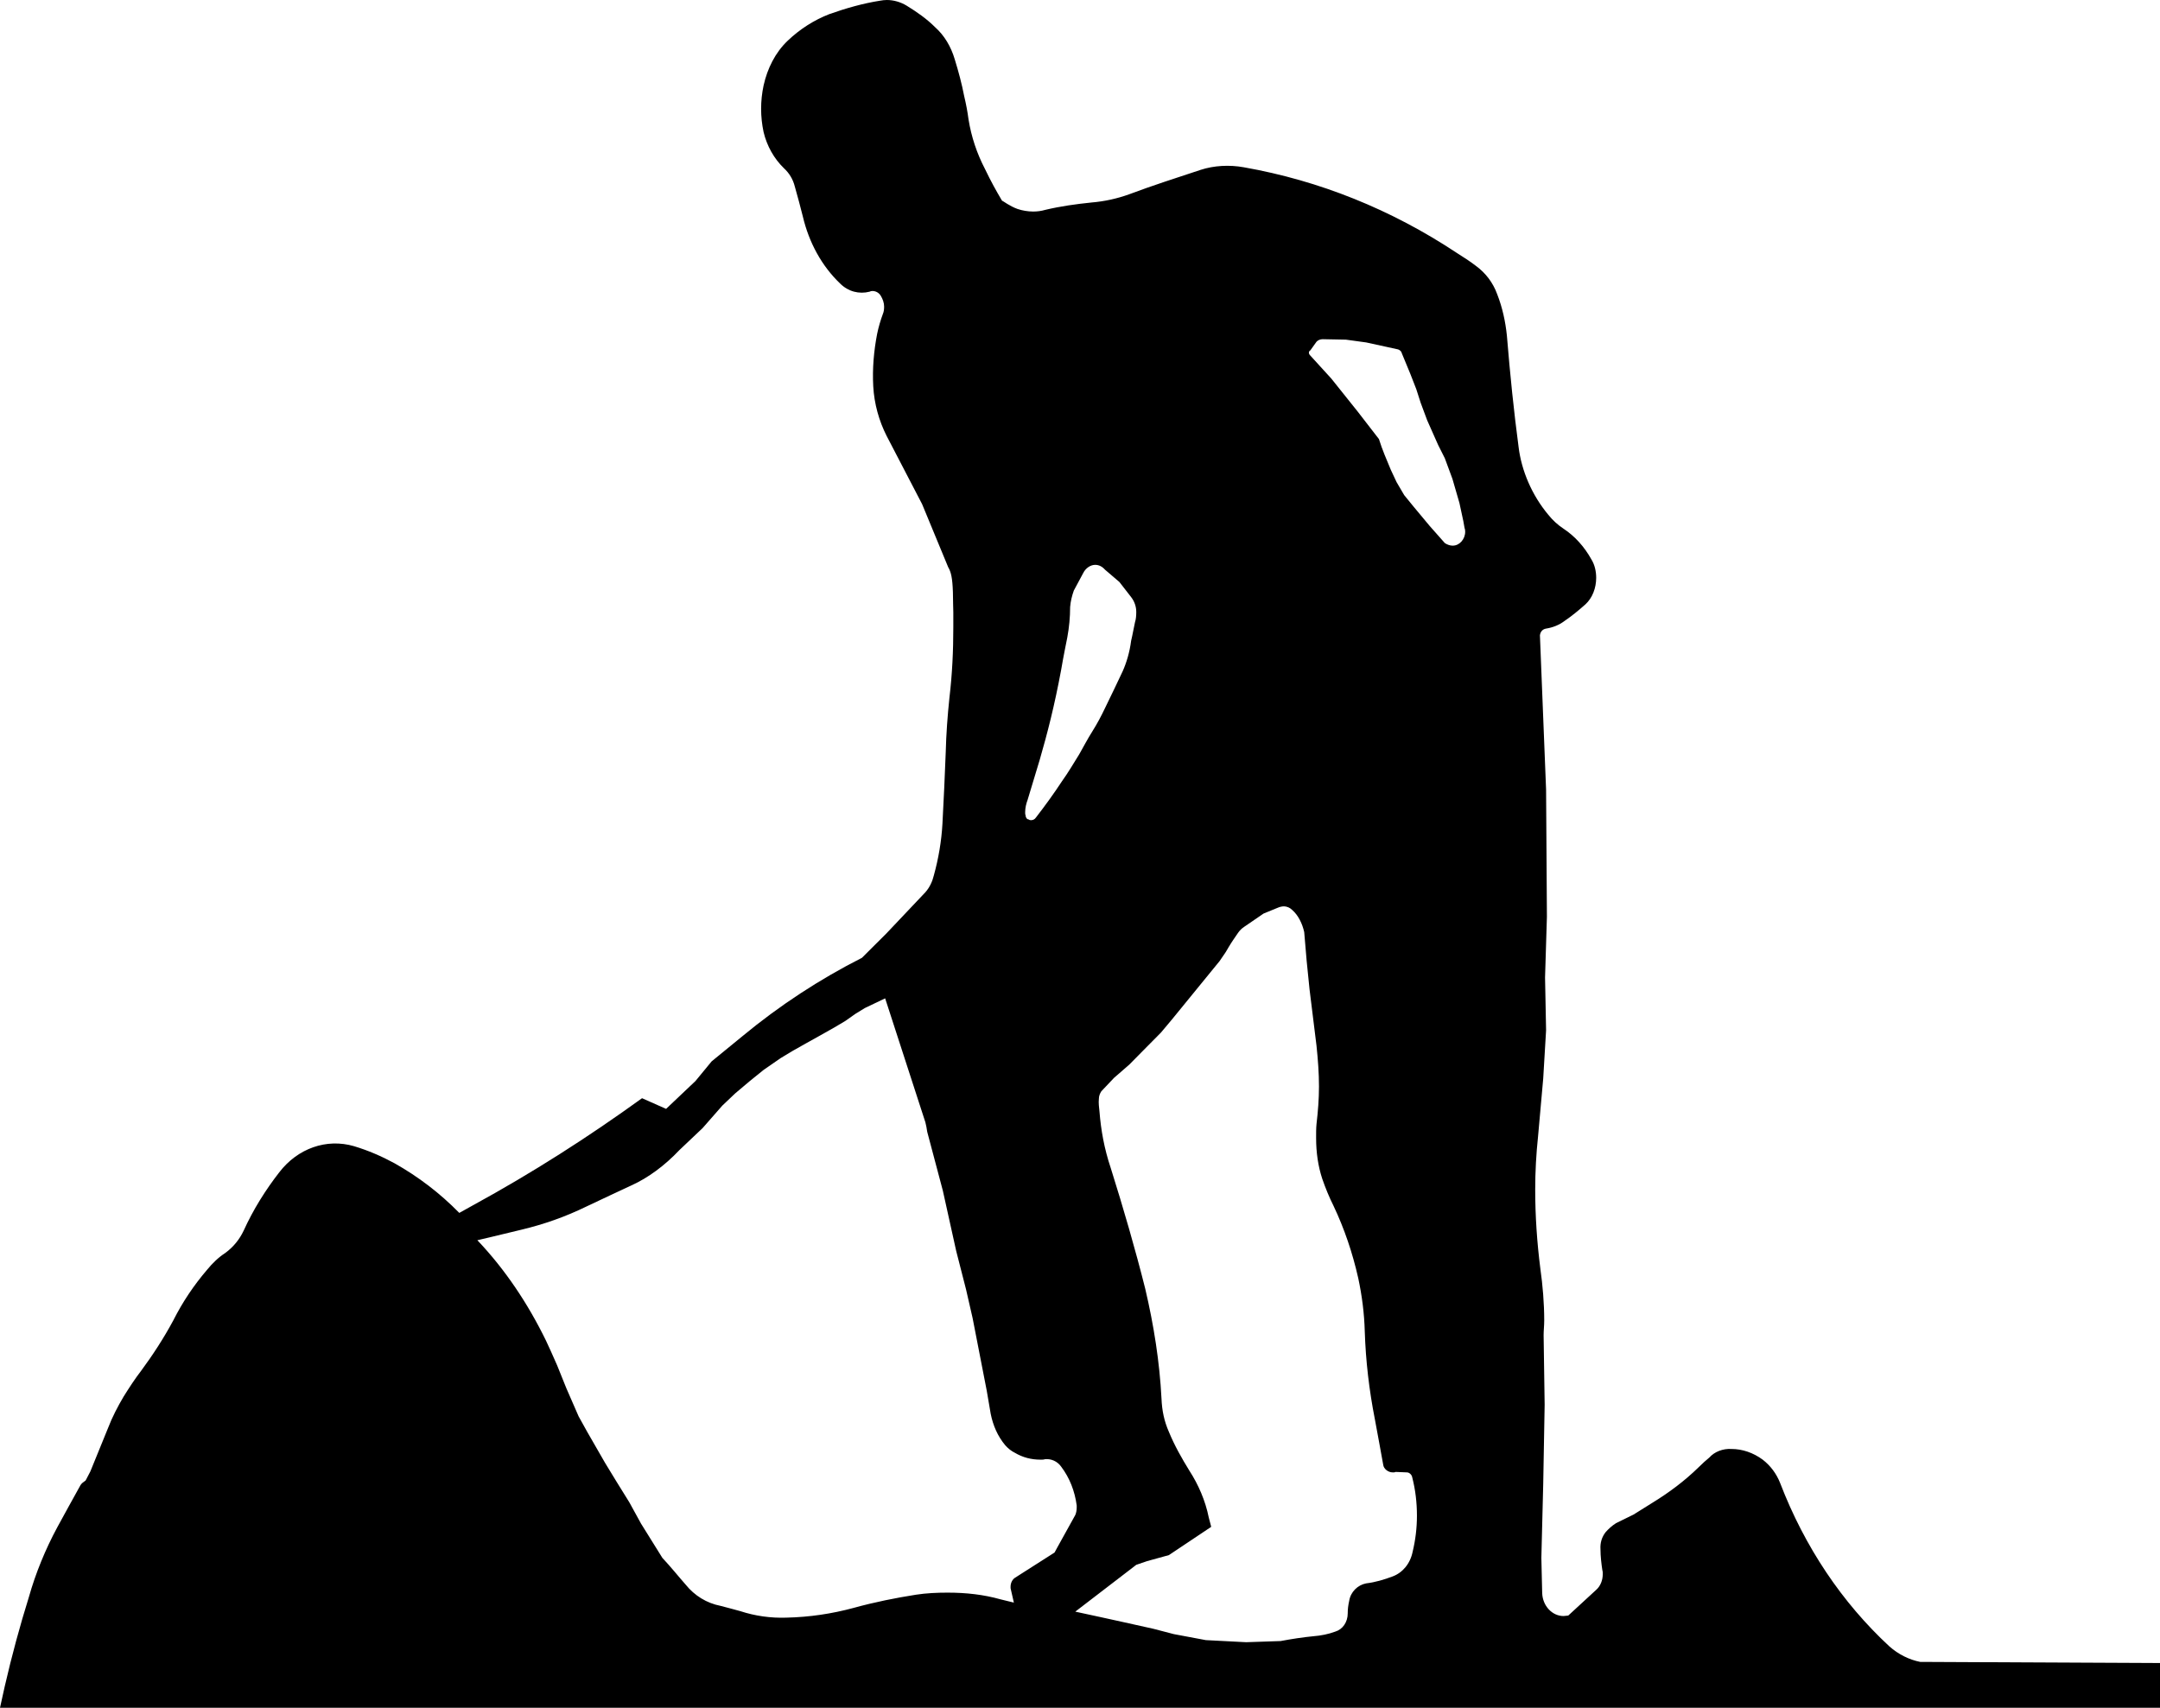
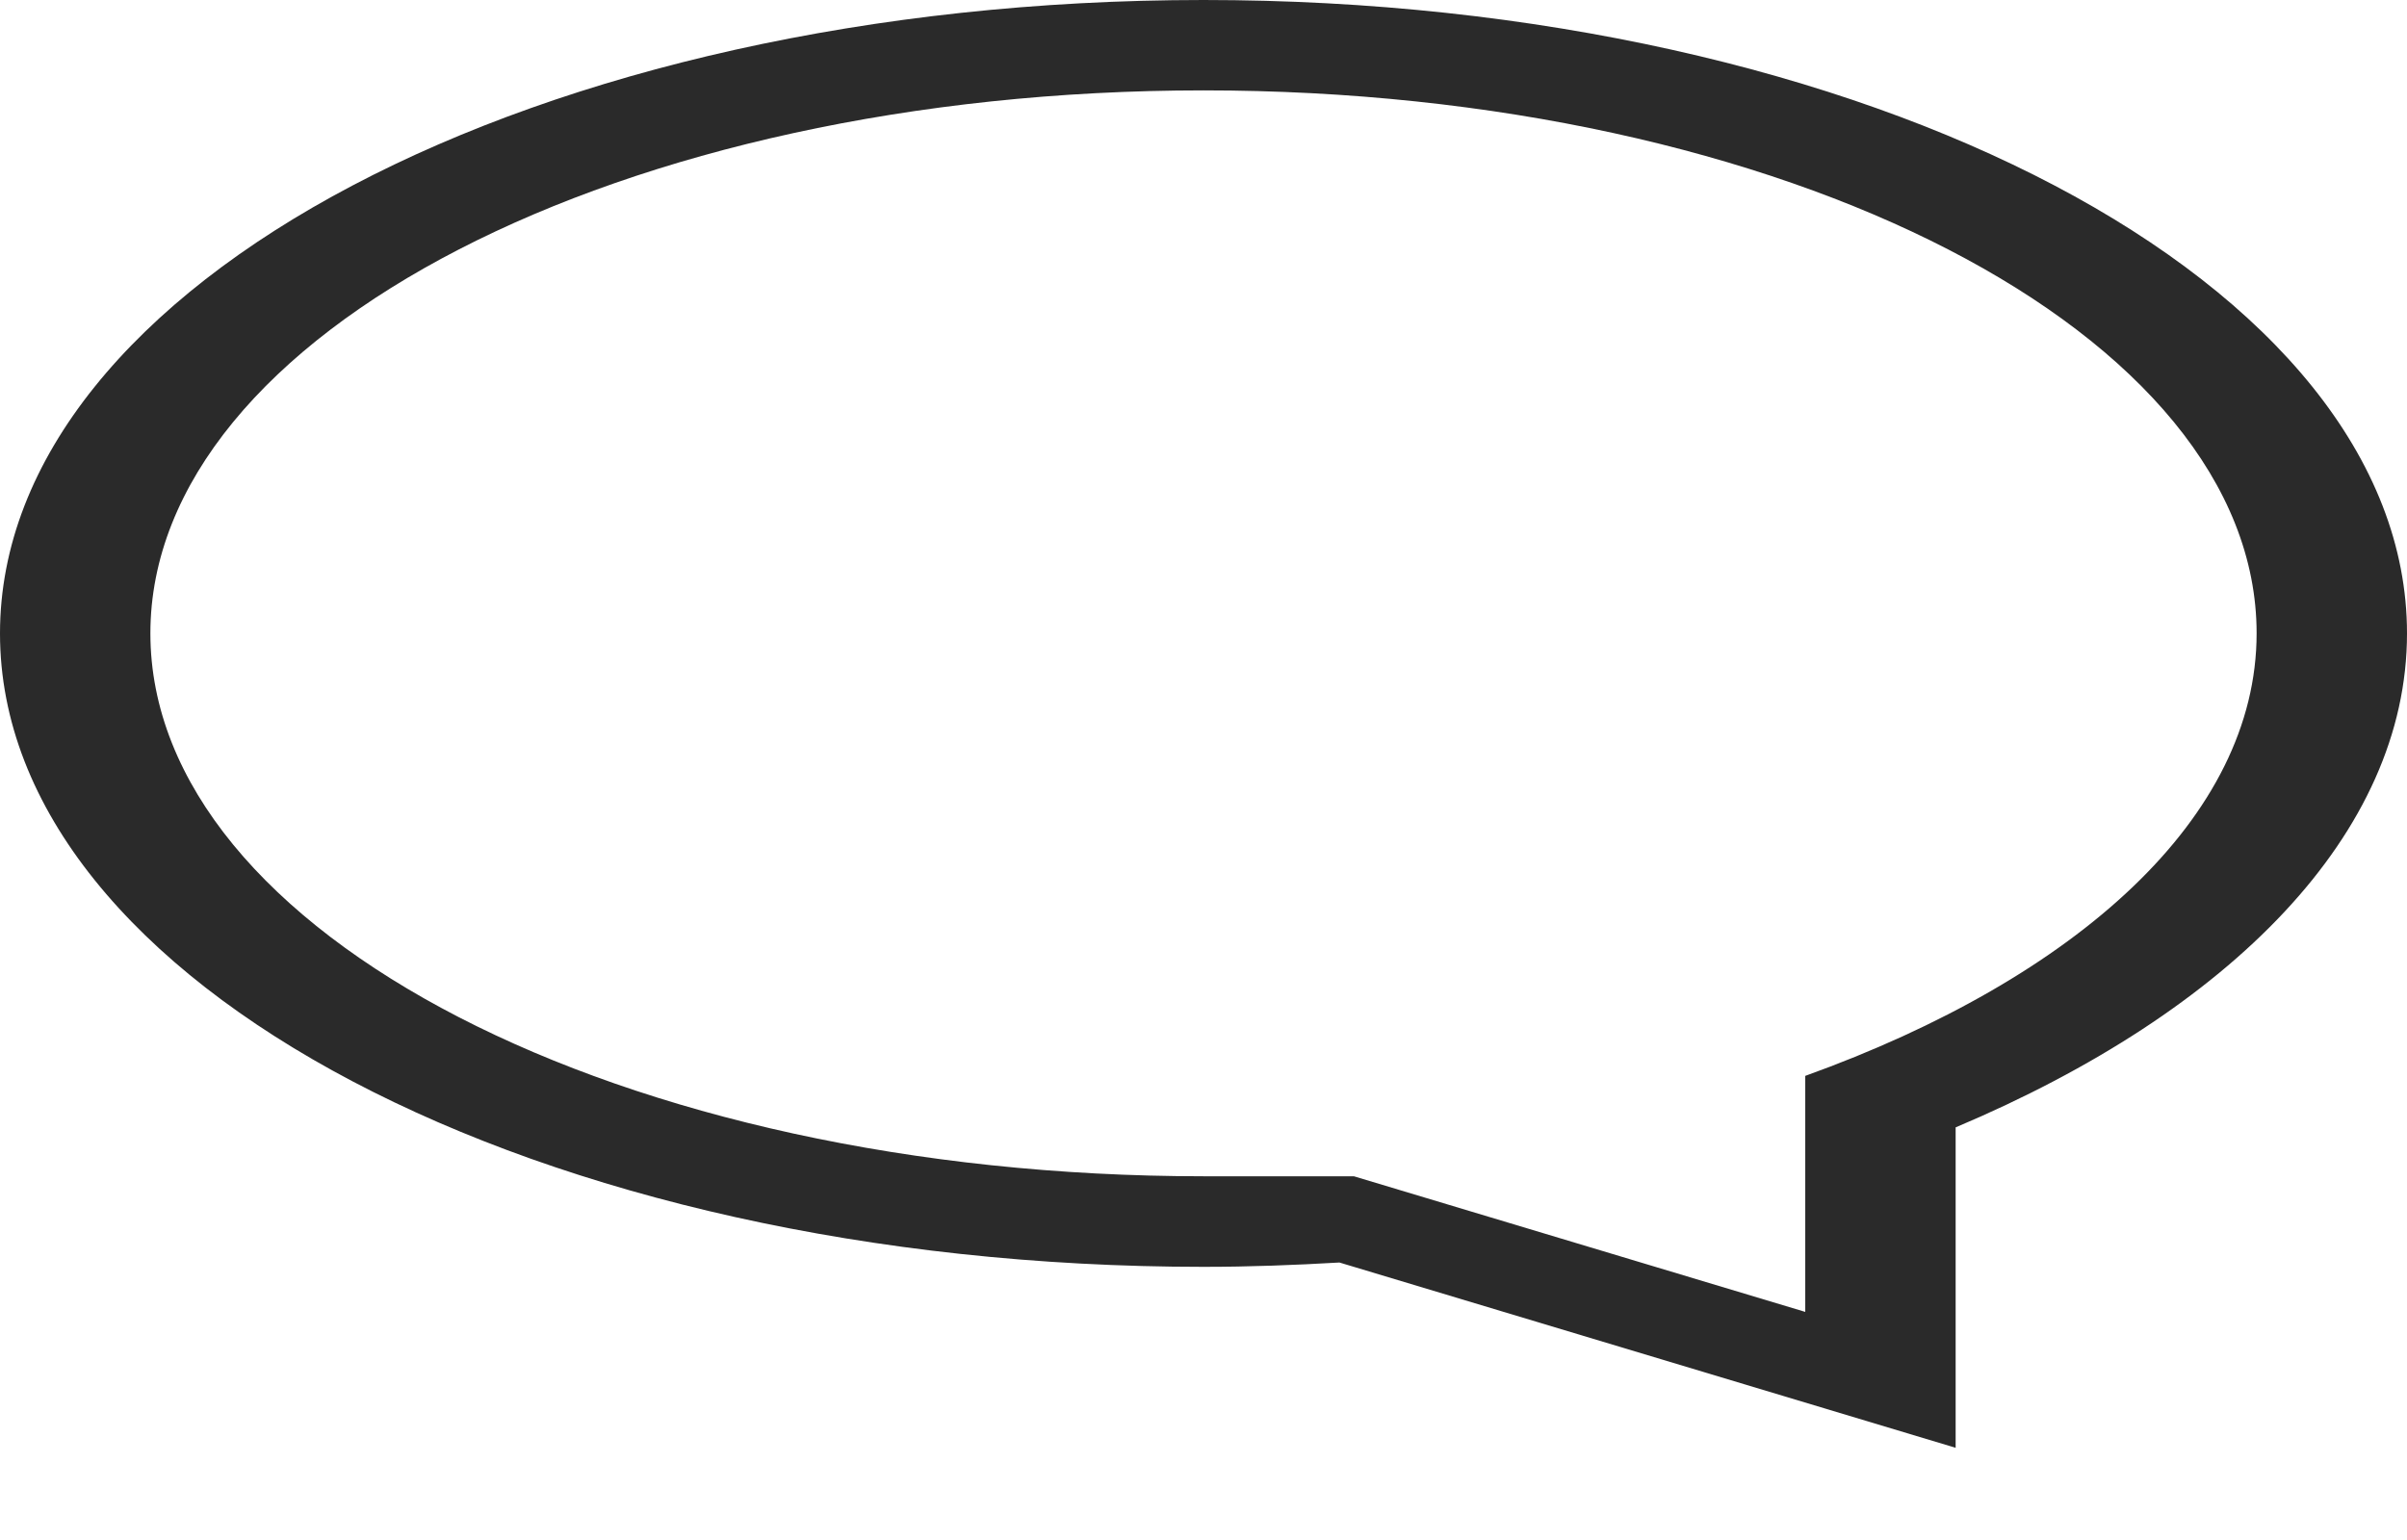
- <svg xmlns="http://www.w3.org/2000/svg" width="86" height="68" viewBox="0 0 86 68" fill="none">
-   <path d="M35.307 0C35.217 0 35.127 0.012 35.038 0.028C34.36 0.134 33.678 0.329 33.018 0.563C32.416 0.797 31.849 1.156 31.359 1.624C30.869 2.091 30.553 2.724 30.402 3.404C30.271 4.021 30.271 4.642 30.402 5.258C30.534 5.811 30.816 6.315 31.212 6.698C31.419 6.889 31.57 7.129 31.645 7.426C31.758 7.83 31.87 8.234 31.964 8.617C32.209 9.658 32.717 10.591 33.452 11.292C33.772 11.611 34.206 11.721 34.621 11.615C34.658 11.594 34.697 11.587 34.735 11.587C34.867 11.587 34.995 11.653 35.07 11.781C35.146 11.908 35.201 12.056 35.201 12.205C35.201 12.312 35.19 12.415 35.152 12.5C35.058 12.755 34.98 13.018 34.923 13.294C34.791 13.974 34.73 14.677 34.768 15.379C34.806 16.08 34.998 16.758 35.299 17.353L36.714 20.074L37.752 22.584C37.865 22.775 37.921 23.006 37.94 23.58C37.94 23.92 37.956 24.234 37.956 24.383V24.964C37.956 25.92 37.914 26.83 37.801 27.787C37.725 28.509 37.672 29.232 37.654 29.955C37.616 30.89 37.579 31.806 37.523 32.805C37.485 33.486 37.368 34.182 37.179 34.863C37.123 35.096 37.014 35.336 36.844 35.527L35.299 37.16L34.318 38.138C32.642 38.988 31.04 40.032 29.552 41.265L28.334 42.261L27.689 43.045L26.52 44.153L25.563 43.728C23.416 45.28 21.192 46.703 18.819 47.999L18.287 48.295C17.515 47.508 16.654 46.852 15.712 46.321C15.204 46.044 14.659 45.808 14.094 45.638C13.001 45.319 11.852 45.724 11.118 46.68C10.572 47.382 10.08 48.167 9.704 48.996C9.534 49.357 9.288 49.657 8.968 49.891C8.704 50.061 8.456 50.3 8.249 50.555C7.721 51.171 7.276 51.831 6.9 52.575C6.523 53.277 6.087 53.949 5.616 54.586C5.371 54.905 5.147 55.249 4.921 55.61C4.695 55.993 4.47 56.419 4.3 56.865L3.597 58.59L3.409 58.95C3.315 59.014 3.242 59.071 3.205 59.135C2.903 59.687 2.601 60.218 2.281 60.813C1.81 61.685 1.416 62.646 1.153 63.581C0.795 64.729 0.471 65.918 0.188 67.151L0 68H86V66.219L76.452 66.173C76.018 66.088 75.583 65.874 75.225 65.555C73.342 63.812 71.856 61.602 70.876 59.051C70.726 58.669 70.483 58.353 70.181 58.12C69.805 57.843 69.372 57.695 68.939 57.695C68.6 57.674 68.263 57.803 68.056 58.037C67.924 58.143 67.79 58.266 67.639 58.415C67.074 58.968 66.451 59.432 65.792 59.836L65.04 60.306L64.345 60.647C64.175 60.754 64.041 60.88 63.928 61.007C63.777 61.199 63.705 61.435 63.723 61.69C63.723 61.966 63.759 62.265 63.797 62.52C63.816 62.584 63.813 62.622 63.813 62.686C63.813 62.92 63.721 63.156 63.552 63.304L62.44 64.328L62.252 64.347C61.8 64.347 61.42 63.944 61.402 63.433L61.369 62.031L61.443 59.098L61.5 55.933L61.459 53.166C61.459 52.974 61.483 52.788 61.483 52.575C61.483 51.895 61.422 51.168 61.328 50.509C61.196 49.467 61.124 48.426 61.124 47.363C61.124 46.661 61.163 45.943 61.238 45.241L61.443 42.944L61.557 41.025L61.516 38.922L61.59 36.505L61.557 31.44L61.312 25.296C61.331 25.147 61.425 25.05 61.557 25.029C61.821 24.986 62.067 24.894 62.293 24.724C62.575 24.533 62.855 24.303 63.118 24.069C63.401 23.814 63.552 23.412 63.552 23.008C63.552 22.753 63.495 22.492 63.364 22.279C63.081 21.769 62.704 21.35 62.252 21.052C62.026 20.904 61.816 20.711 61.647 20.499C60.988 19.712 60.575 18.731 60.462 17.796C60.273 16.372 60.127 14.952 59.996 13.358C59.939 12.806 59.819 12.248 59.611 11.716C59.442 11.249 59.146 10.867 58.769 10.591C58.525 10.4 58.256 10.235 57.993 10.065C55.394 8.343 52.537 7.192 49.524 6.661C48.94 6.555 48.334 6.592 47.807 6.762C46.846 7.081 45.906 7.379 44.946 7.74C44.475 7.91 43.966 8.021 43.458 8.063C42.836 8.127 42.232 8.21 41.61 8.358C41.46 8.401 41.306 8.423 41.136 8.423C40.929 8.423 40.703 8.385 40.515 8.321C40.202 8.21 39.931 7.997 39.894 7.989C39.669 7.609 39.459 7.233 39.215 6.725C38.895 6.109 38.674 5.453 38.561 4.751C38.523 4.454 38.465 4.147 38.389 3.829C38.295 3.34 38.164 2.851 38.013 2.362C37.863 1.852 37.595 1.408 37.237 1.089C36.898 0.749 36.507 0.477 36.092 0.222C35.852 0.078 35.579 0 35.307 0L35.307 0ZM52.662 13.506L53.586 13.524L54.395 13.635L55.663 13.912C55.719 13.933 55.791 13.974 55.81 14.059L56.153 14.89L56.39 15.498L56.562 16.034L56.823 16.735L57.257 17.713L57.526 18.248L57.829 19.069L58.107 20.028L58.262 20.748L58.311 21.024C58.33 21.067 58.336 21.13 58.336 21.172C58.336 21.47 58.109 21.726 57.845 21.726H57.829C57.735 21.726 57.621 21.688 57.526 21.624L56.922 20.942L56.284 20.176L55.908 19.715L55.605 19.198L55.376 18.709C55.207 18.305 55.034 17.907 54.902 17.482L54.06 16.393L53.006 15.074L52.156 14.142C52.099 14.079 52.096 13.991 52.172 13.949L52.417 13.607C52.474 13.544 52.568 13.506 52.662 13.506L52.662 13.506ZM43.605 22.491C43.755 22.491 43.884 22.558 43.997 22.685L44.569 23.174L45.035 23.774C45.167 23.944 45.24 24.151 45.24 24.364C45.24 24.513 45.228 24.664 45.191 24.77C45.134 25.025 45.092 25.283 45.035 25.517C44.979 25.964 44.851 26.386 44.7 26.726C44.474 27.215 44.242 27.682 43.997 28.192C43.846 28.511 43.678 28.827 43.49 29.124C43.302 29.422 43.136 29.74 42.967 30.038C42.741 30.399 42.533 30.758 42.288 31.099C41.968 31.587 41.627 32.058 41.25 32.547C41.194 32.632 41.121 32.658 41.046 32.658C41.008 32.658 40.983 32.651 40.964 32.63C40.889 32.63 40.833 32.549 40.833 32.464C40.815 32.421 40.817 32.377 40.817 32.335C40.817 32.165 40.859 31.995 40.915 31.846L41.177 30.979L41.397 30.25C41.699 29.208 41.984 28.104 42.248 26.68C42.342 26.127 42.455 25.579 42.493 25.388C42.568 24.984 42.607 24.574 42.607 24.17C42.626 23.937 42.679 23.728 42.754 23.515L43.13 22.814C43.225 22.623 43.416 22.491 43.605 22.491L43.605 22.491ZM51.134 36.089C51.248 36.096 51.36 36.144 51.444 36.228C51.689 36.44 51.851 36.773 51.927 37.113L52.025 38.267L52.139 39.392L52.417 41.643C52.474 42.196 52.515 42.726 52.515 43.258C52.515 43.768 52.474 44.263 52.417 44.752C52.398 44.943 52.401 45.133 52.401 45.324C52.401 45.877 52.477 46.428 52.646 46.939C52.778 47.321 52.926 47.678 53.096 48.018C53.529 48.932 53.851 49.888 54.077 50.887C54.227 51.588 54.319 52.295 54.338 53.018C54.376 54.187 54.513 55.357 54.739 56.505C54.871 57.185 54.961 57.737 55.074 58.332C55.093 58.481 55.262 58.627 55.45 58.627C55.488 58.627 55.527 58.63 55.565 58.609L56.014 58.627C56.108 58.627 56.208 58.715 56.227 58.821C56.358 59.331 56.415 59.842 56.415 60.352C56.415 60.841 56.356 61.324 56.243 61.791C56.149 62.259 55.846 62.621 55.45 62.769C55.111 62.897 54.753 63.004 54.395 63.046C54.056 63.11 53.773 63.386 53.717 63.747C53.679 63.917 53.66 64.069 53.66 64.218V64.236C53.66 64.597 53.452 64.88 53.169 64.965C52.887 65.071 52.585 65.128 52.303 65.15C51.87 65.192 51.439 65.258 50.987 65.343L49.613 65.389L48.011 65.306L46.736 65.067L45.918 64.854L44.676 64.578L43.834 64.393L42.812 64.172L45.133 62.391L45.24 62.308L45.673 62.16L46.539 61.921L48.224 60.795L48.125 60.417C47.993 59.758 47.715 59.115 47.357 58.562C47.056 58.074 46.766 57.565 46.539 57.013C46.351 56.588 46.264 56.161 46.245 55.694C46.17 54.227 45.938 52.766 45.599 51.321C45.204 49.748 44.734 48.13 44.226 46.514C43.962 45.728 43.833 44.986 43.776 44.263C43.758 44.093 43.733 43.917 43.752 43.747C43.752 43.641 43.794 43.537 43.85 43.452L44.357 42.916L44.962 42.391L45.526 41.819L46.221 41.117L46.654 40.601L48.559 38.267L48.804 37.907L48.918 37.713C49.031 37.522 49.163 37.333 49.294 37.142C49.37 37.035 49.446 36.965 49.54 36.902L50.308 36.376L50.872 36.145C50.919 36.124 50.969 36.107 51.019 36.099C51.057 36.093 51.096 36.087 51.134 36.09L51.134 36.089ZM35.242 39.752L36.844 44.688L36.885 44.872L36.917 45.066L37.539 47.409L38.07 49.808L38.462 51.339L38.724 52.483L39.288 55.38L39.444 56.293C39.538 56.761 39.722 57.186 40.024 57.548C40.137 57.675 40.268 57.779 40.4 57.843C40.72 58.034 41.064 58.12 41.422 58.12C41.478 58.12 41.553 58.123 41.61 58.101C41.855 58.08 42.097 58.184 42.248 58.396C42.587 58.843 42.793 59.372 42.869 59.946V60.029C42.869 60.136 42.849 60.239 42.812 60.325L42.117 61.579L41.986 61.819L40.425 62.815C40.312 62.879 40.236 63.026 40.236 63.175C40.236 63.196 40.236 63.218 40.236 63.24L40.367 63.812L39.836 63.682C39.158 63.491 38.461 63.415 37.727 63.415C37.312 63.415 36.882 63.434 36.468 63.498C35.658 63.626 34.83 63.79 33.983 64.024C33.116 64.258 32.232 64.39 31.309 64.411C30.688 64.433 30.062 64.344 29.478 64.153C29.233 64.089 28.949 64.005 28.685 63.941C28.139 63.834 27.654 63.538 27.296 63.092C27.032 62.794 26.711 62.392 26.372 62.031L25.522 60.666L25.056 59.817L24.541 58.987L24.091 58.249L23.38 57.013L23.037 56.395L22.546 55.269L22.186 54.374L21.941 53.821L21.737 53.378C21.021 51.911 20.117 50.552 19.006 49.383L19.48 49.272L20.78 48.959C21.666 48.746 22.51 48.449 23.339 48.045C24.055 47.705 24.599 47.452 25.146 47.197C25.805 46.899 26.467 46.411 27.05 45.794L27.974 44.918L28.759 44.023L29.274 43.534L29.854 43.045L30.402 42.602L31.081 42.132L31.571 41.837L32.094 41.542L32.642 41.237L33.231 40.905L33.664 40.647L34.056 40.37L34.432 40.139L35.242 39.752L35.242 39.752Z" fill="black" />
+ <svg xmlns="http://www.w3.org/2000/svg" width="25" height="16" viewBox="0 0 25 16" fill="none">
+   <path fill-rule="evenodd" clip-rule="evenodd" d="M12.5 13.162C12.98 13.162 13.448 13.144 13.912 13.117L20.312 15.042V11.713C23.169 10.507 25 8.658 25 6.581C25 2.946 19.405 0 12.5 0C5.597 0 0 2.946 0 6.581C0 10.216 5.597 13.162 12.5 13.162ZM12.5 0.939C18.541 0.939 23.438 3.465 23.438 6.58C23.438 8.49 21.573 10.161 18.75 11.178V11.28V13.63L14.062 12.221C14.062 12.221 14.292 12.221 12.5 12.221C6.461 12.221 1.562 9.695 1.562 6.58C1.562 3.465 6.461 0.939 12.5 0.939Z" fill="#2A2A2A" />
</svg>
